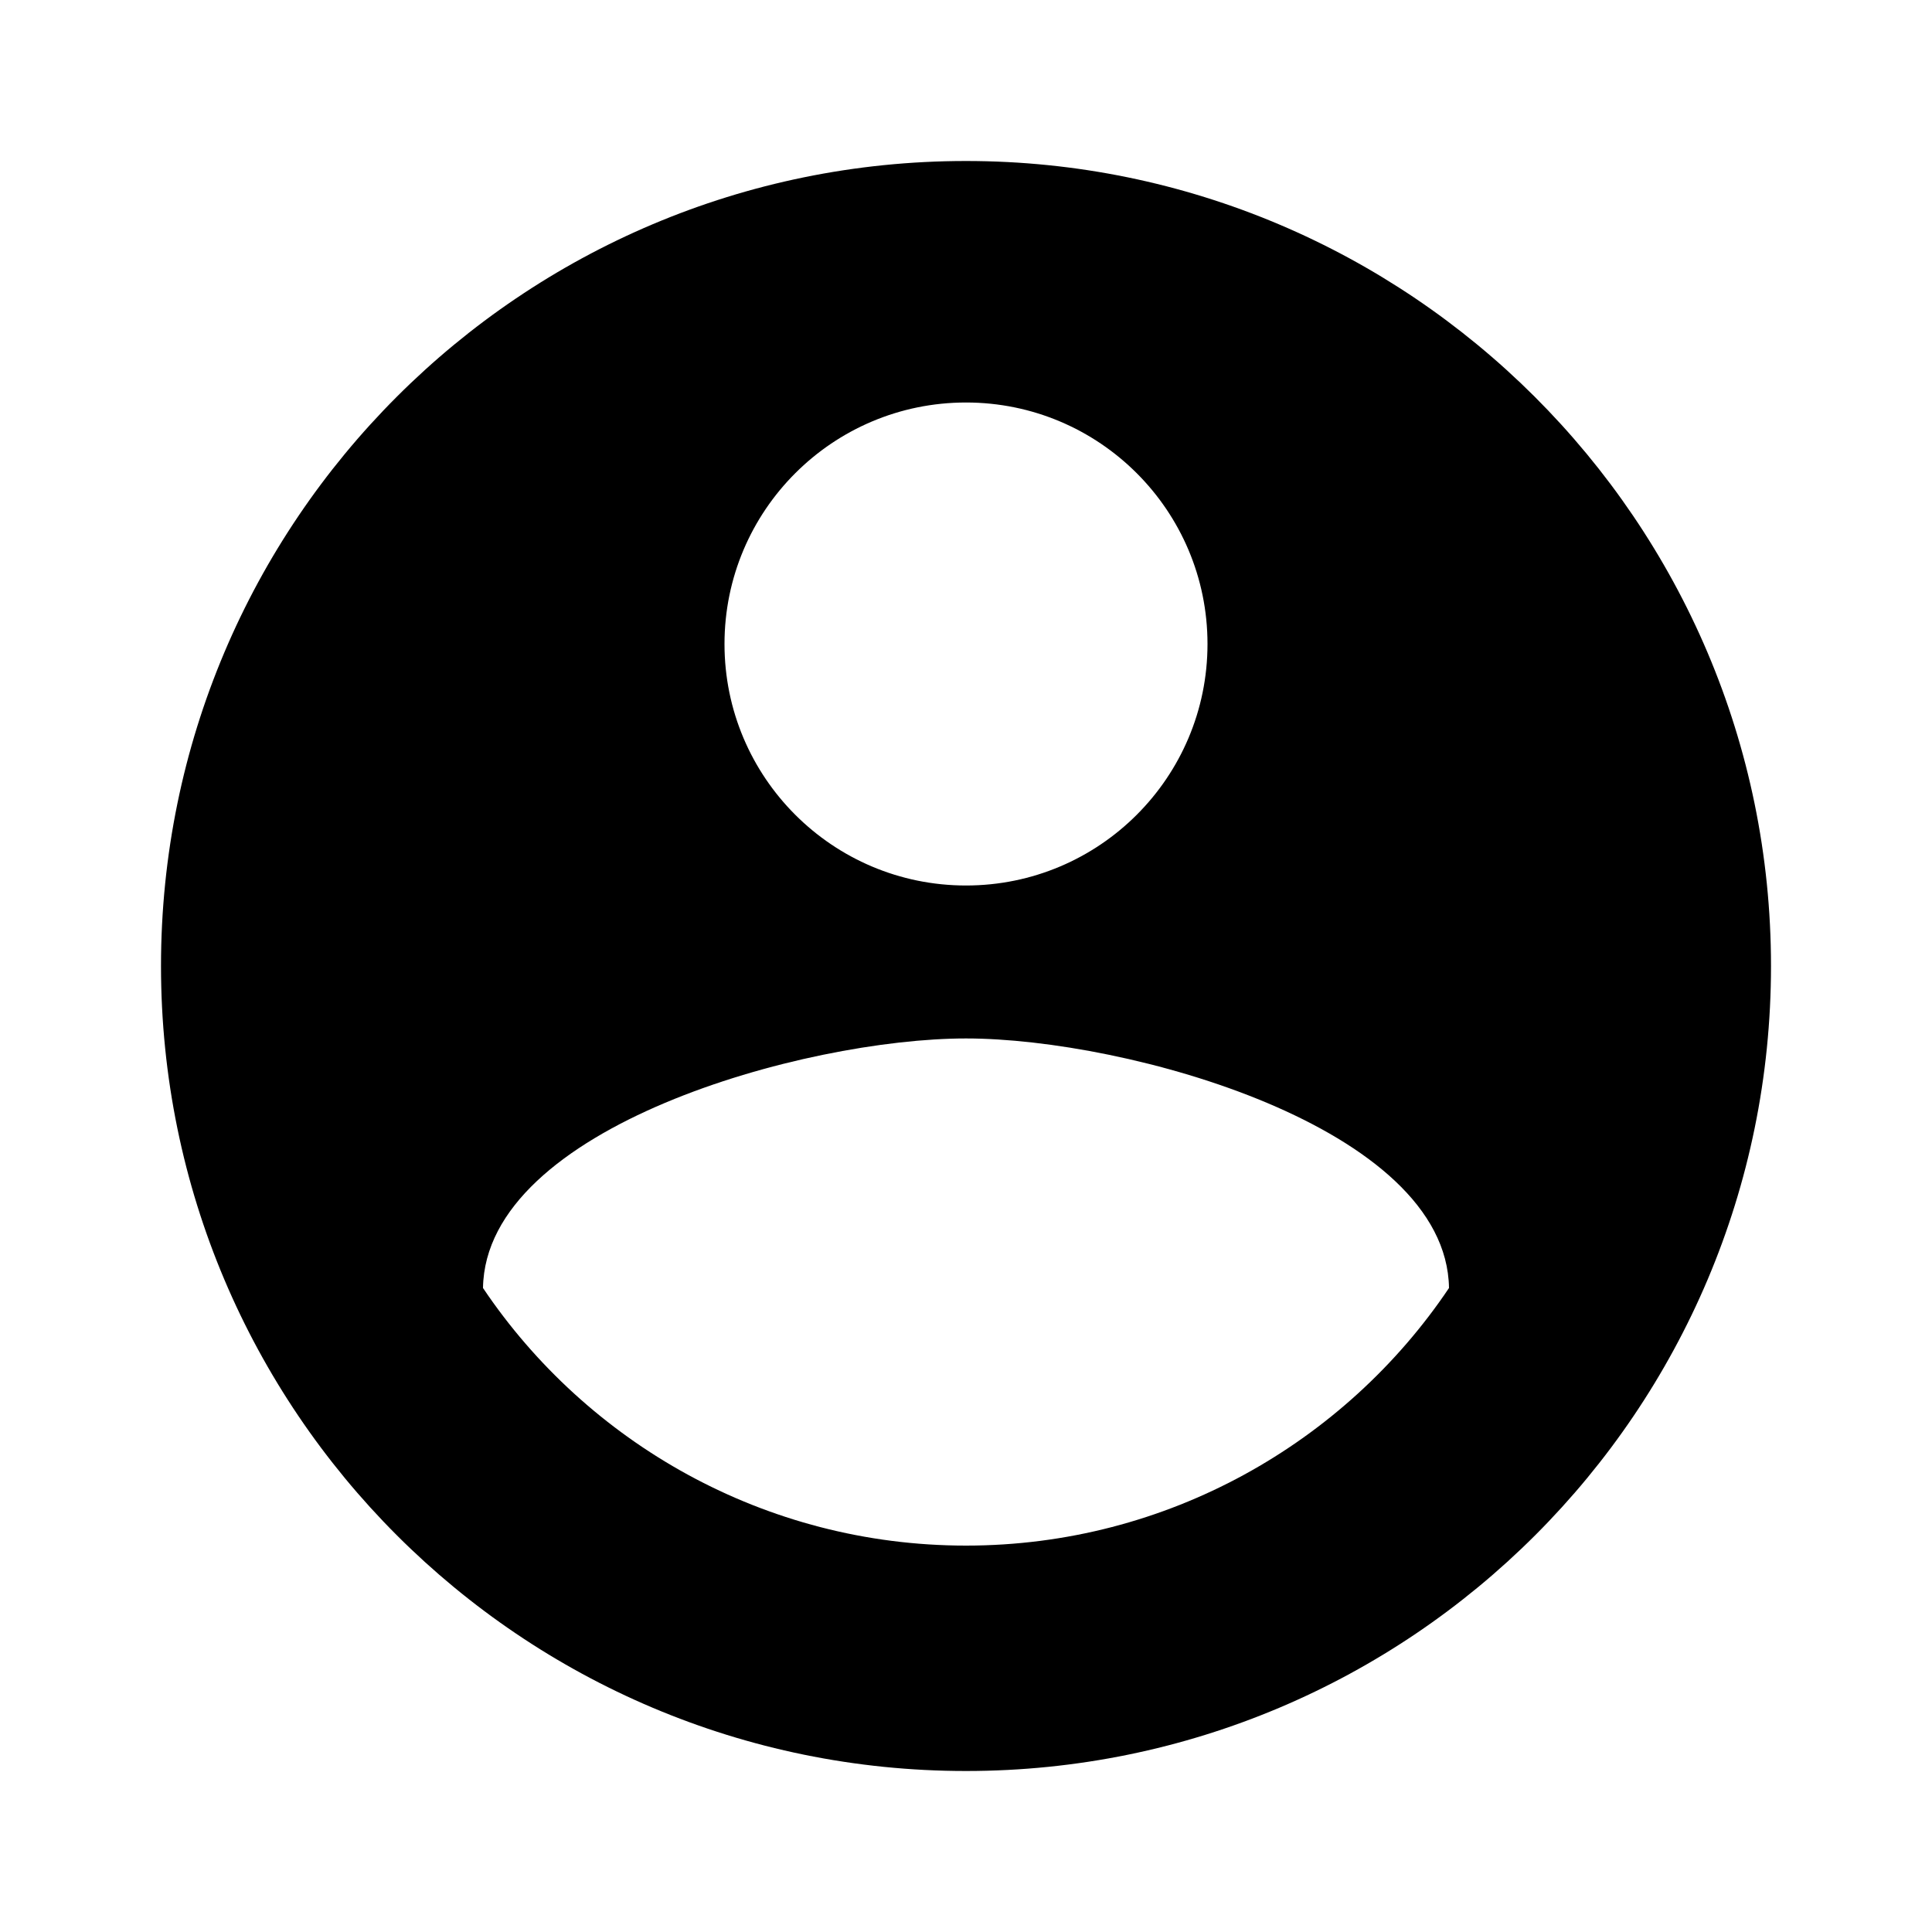
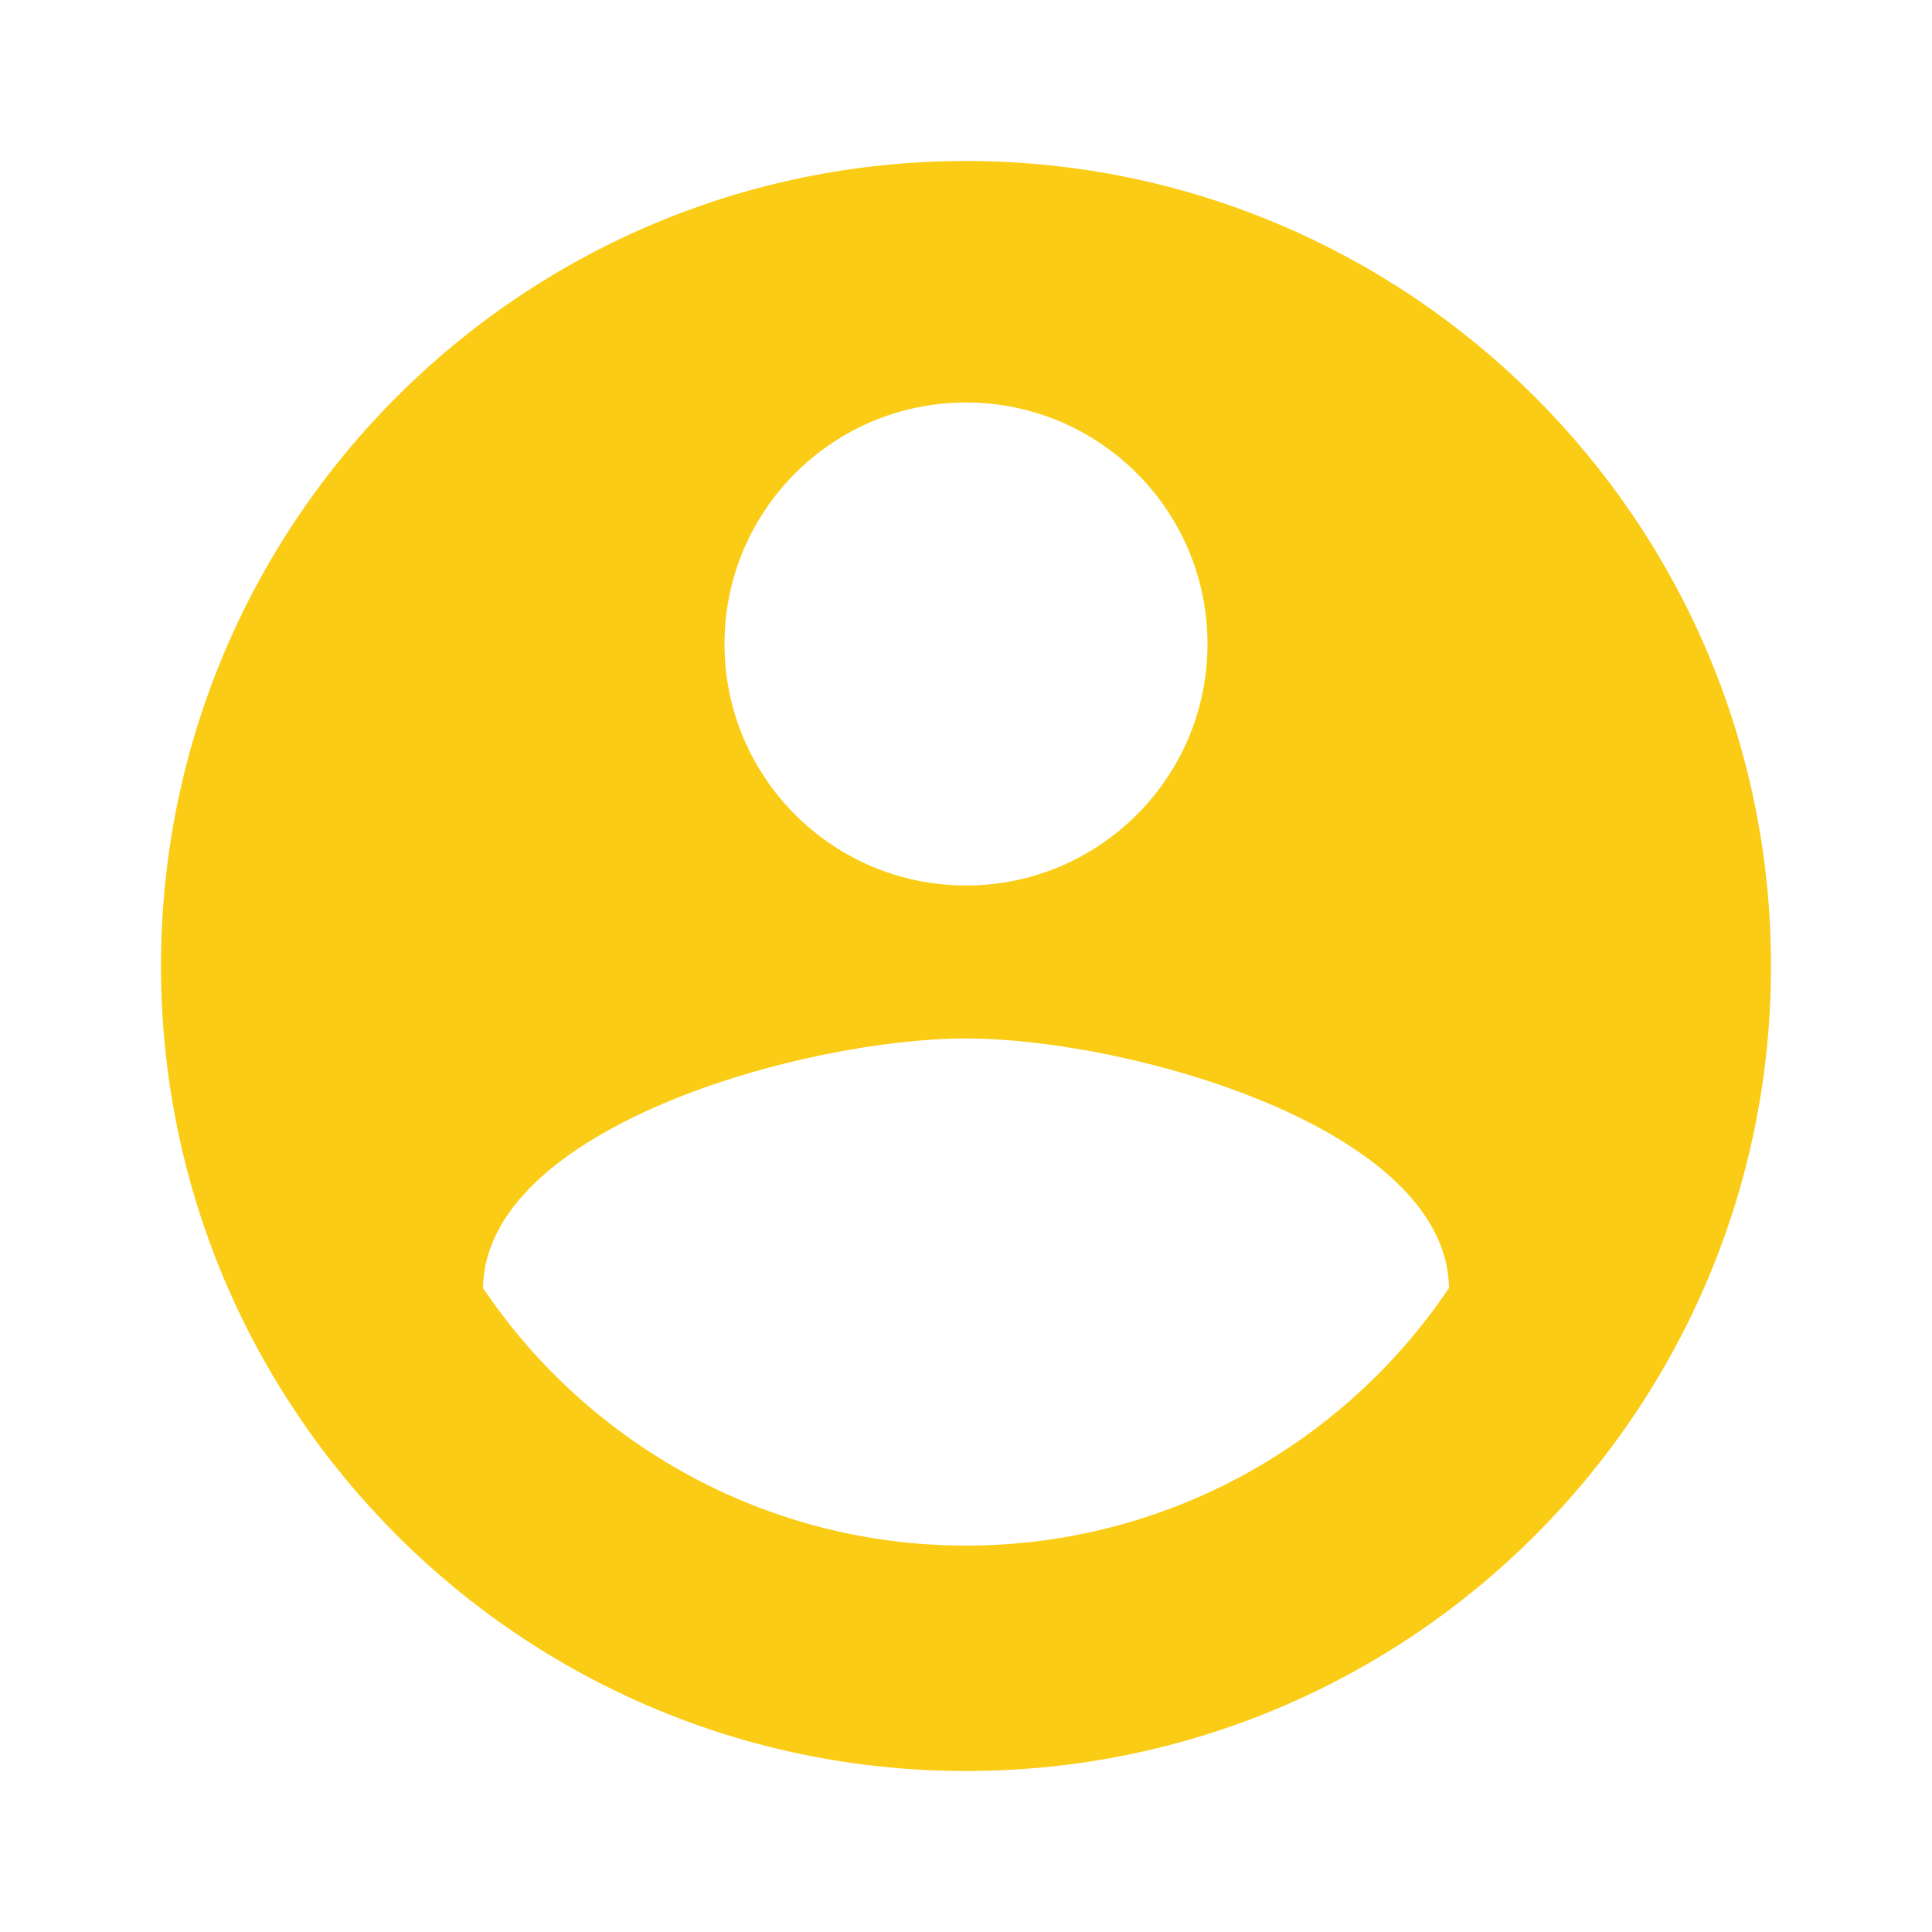
<svg xmlns="http://www.w3.org/2000/svg" viewBox="0 0 24 24">
-   <path d="M12,19.2C9.5,19.2 7.29,17.92 6,16C6.03,14 10,12.9 12,12.9C14,12.9 17.97,14 18,16C16.71,17.92 14.5,19.2 12,19.2M12,5A3,3 0 0,1 15,8A3,3 0 0,1 12,11A3,3 0 0,1 9,8A3,3 0 0,1 12,5M12,2A10,10 0 0,0 2,12A10,10 0 0,0 12,22A10,10 0 0,0 22,12C22,6.47 17.5,2 12,2Z" />
+   <path fill="#facc15" d="M12,19.2C9.5,19.2 7.29,17.92 6,16C6.03,14 10,12.9 12,12.9C14,12.9 17.97,14 18,16C16.71,17.92 14.5,19.2 12,19.2M12,5A3,3 0 0,1 15,8A3,3 0 0,1 12,11A3,3 0 0,1 9,8A3,3 0 0,1 12,5M12,2A10,10 0 0,0 2,12A10,10 0 0,0 12,22A10,10 0 0,0 22,12C22,6.47 17.5,2 12,2Z" />
</svg>
